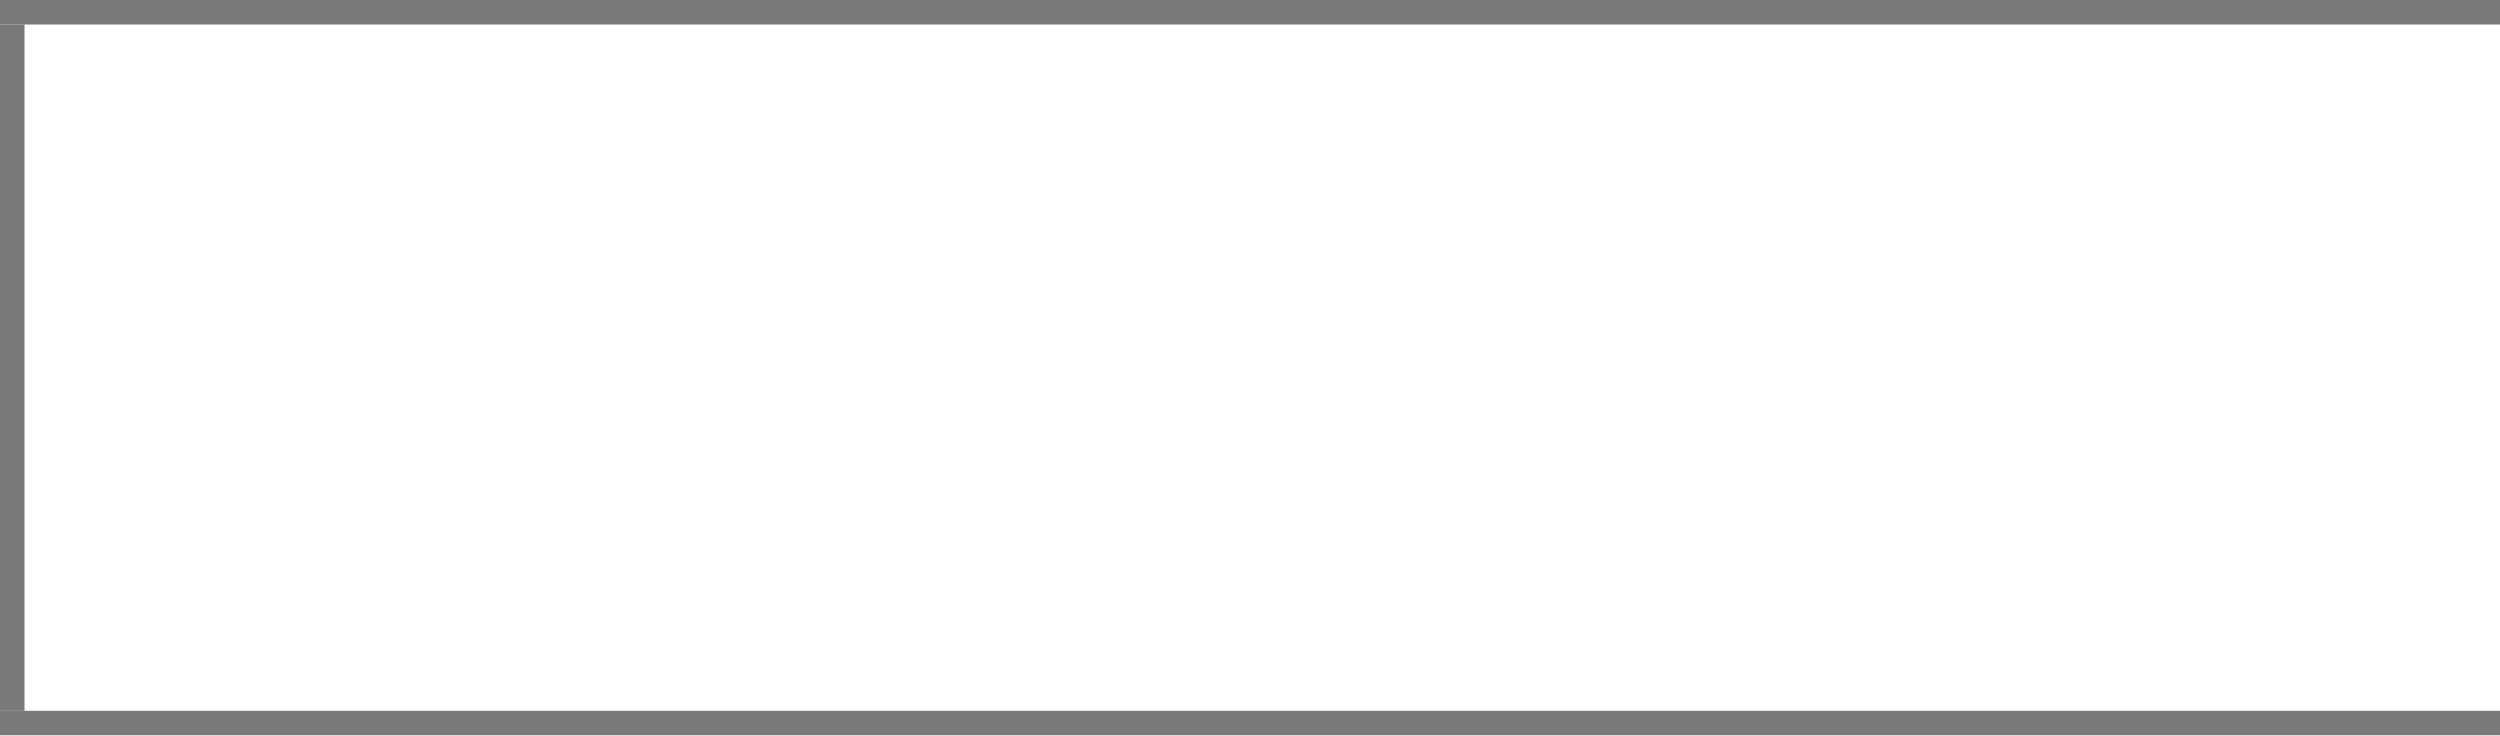
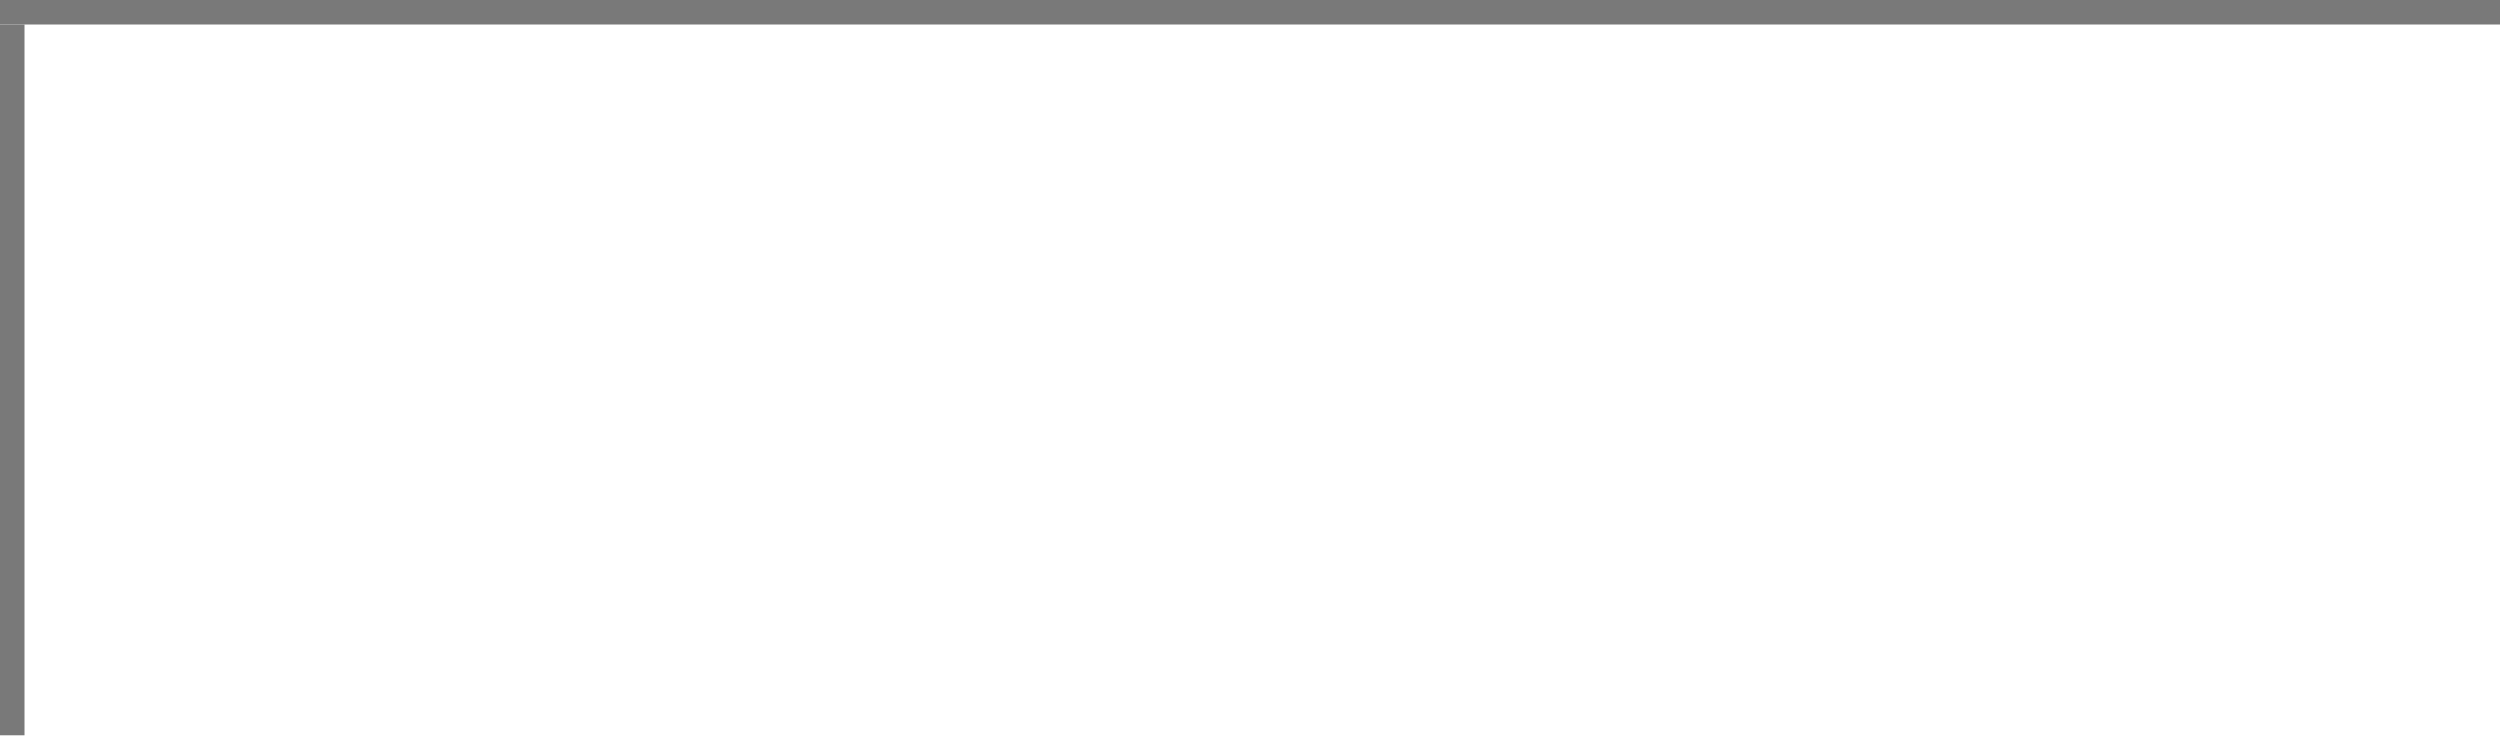
- <svg xmlns="http://www.w3.org/2000/svg" version="1.1" width="102px" height="30px" viewBox="656 79 102 30">
-   <path d="M 1 1  L 102 1  L 102 29  L 1 29  L 1 1  Z " fill-rule="nonzero" fill="rgba(255, 255, 255, 1)" stroke="none" transform="matrix(1 0 0 1 656 79 )" class="fill" />
-   <path d="M 0.5 1  L 0.5 29  " stroke-width="1" stroke-dasharray="0" stroke="rgba(121, 121, 121, 1)" fill="none" transform="matrix(1 0 0 1 656 79 )" class="stroke" />
-   <path d="M 0 0.5  L 102 0.5  " stroke-width="1" stroke-dasharray="0" stroke="rgba(121, 121, 121, 1)" fill="none" transform="matrix(1 0 0 1 656 79 )" class="stroke" />
-   <path d="M 0 29.5  L 102 29.5  " stroke-width="1" stroke-dasharray="0" stroke="rgba(121, 121, 121, 1)" fill="none" transform="matrix(1 0 0 1 656 79 )" class="stroke" />
+ <svg xmlns="http://www.w3.org/2000/svg" version="1.1" width="102px" height="30px" viewBox="656 49 102 30">
+   <path d="M 1 1  L 102 1  L 102 30  L 1 30  L 1 1  Z " fill-rule="nonzero" fill="rgba(255, 255, 255, 1)" stroke="none" transform="matrix(1 0 0 1 656 49 )" class="fill" />
+   <path d="M 0.5 1  L 0.5 30  " stroke-width="1" stroke-dasharray="0" stroke="rgba(121, 121, 121, 1)" fill="none" transform="matrix(1 0 0 1 656 49 )" class="stroke" />
+   <path d="M 0 0.5  L 102 0.5  " stroke-width="1" stroke-dasharray="0" stroke="rgba(121, 121, 121, 1)" fill="none" transform="matrix(1 0 0 1 656 49 )" class="stroke" />
</svg>
